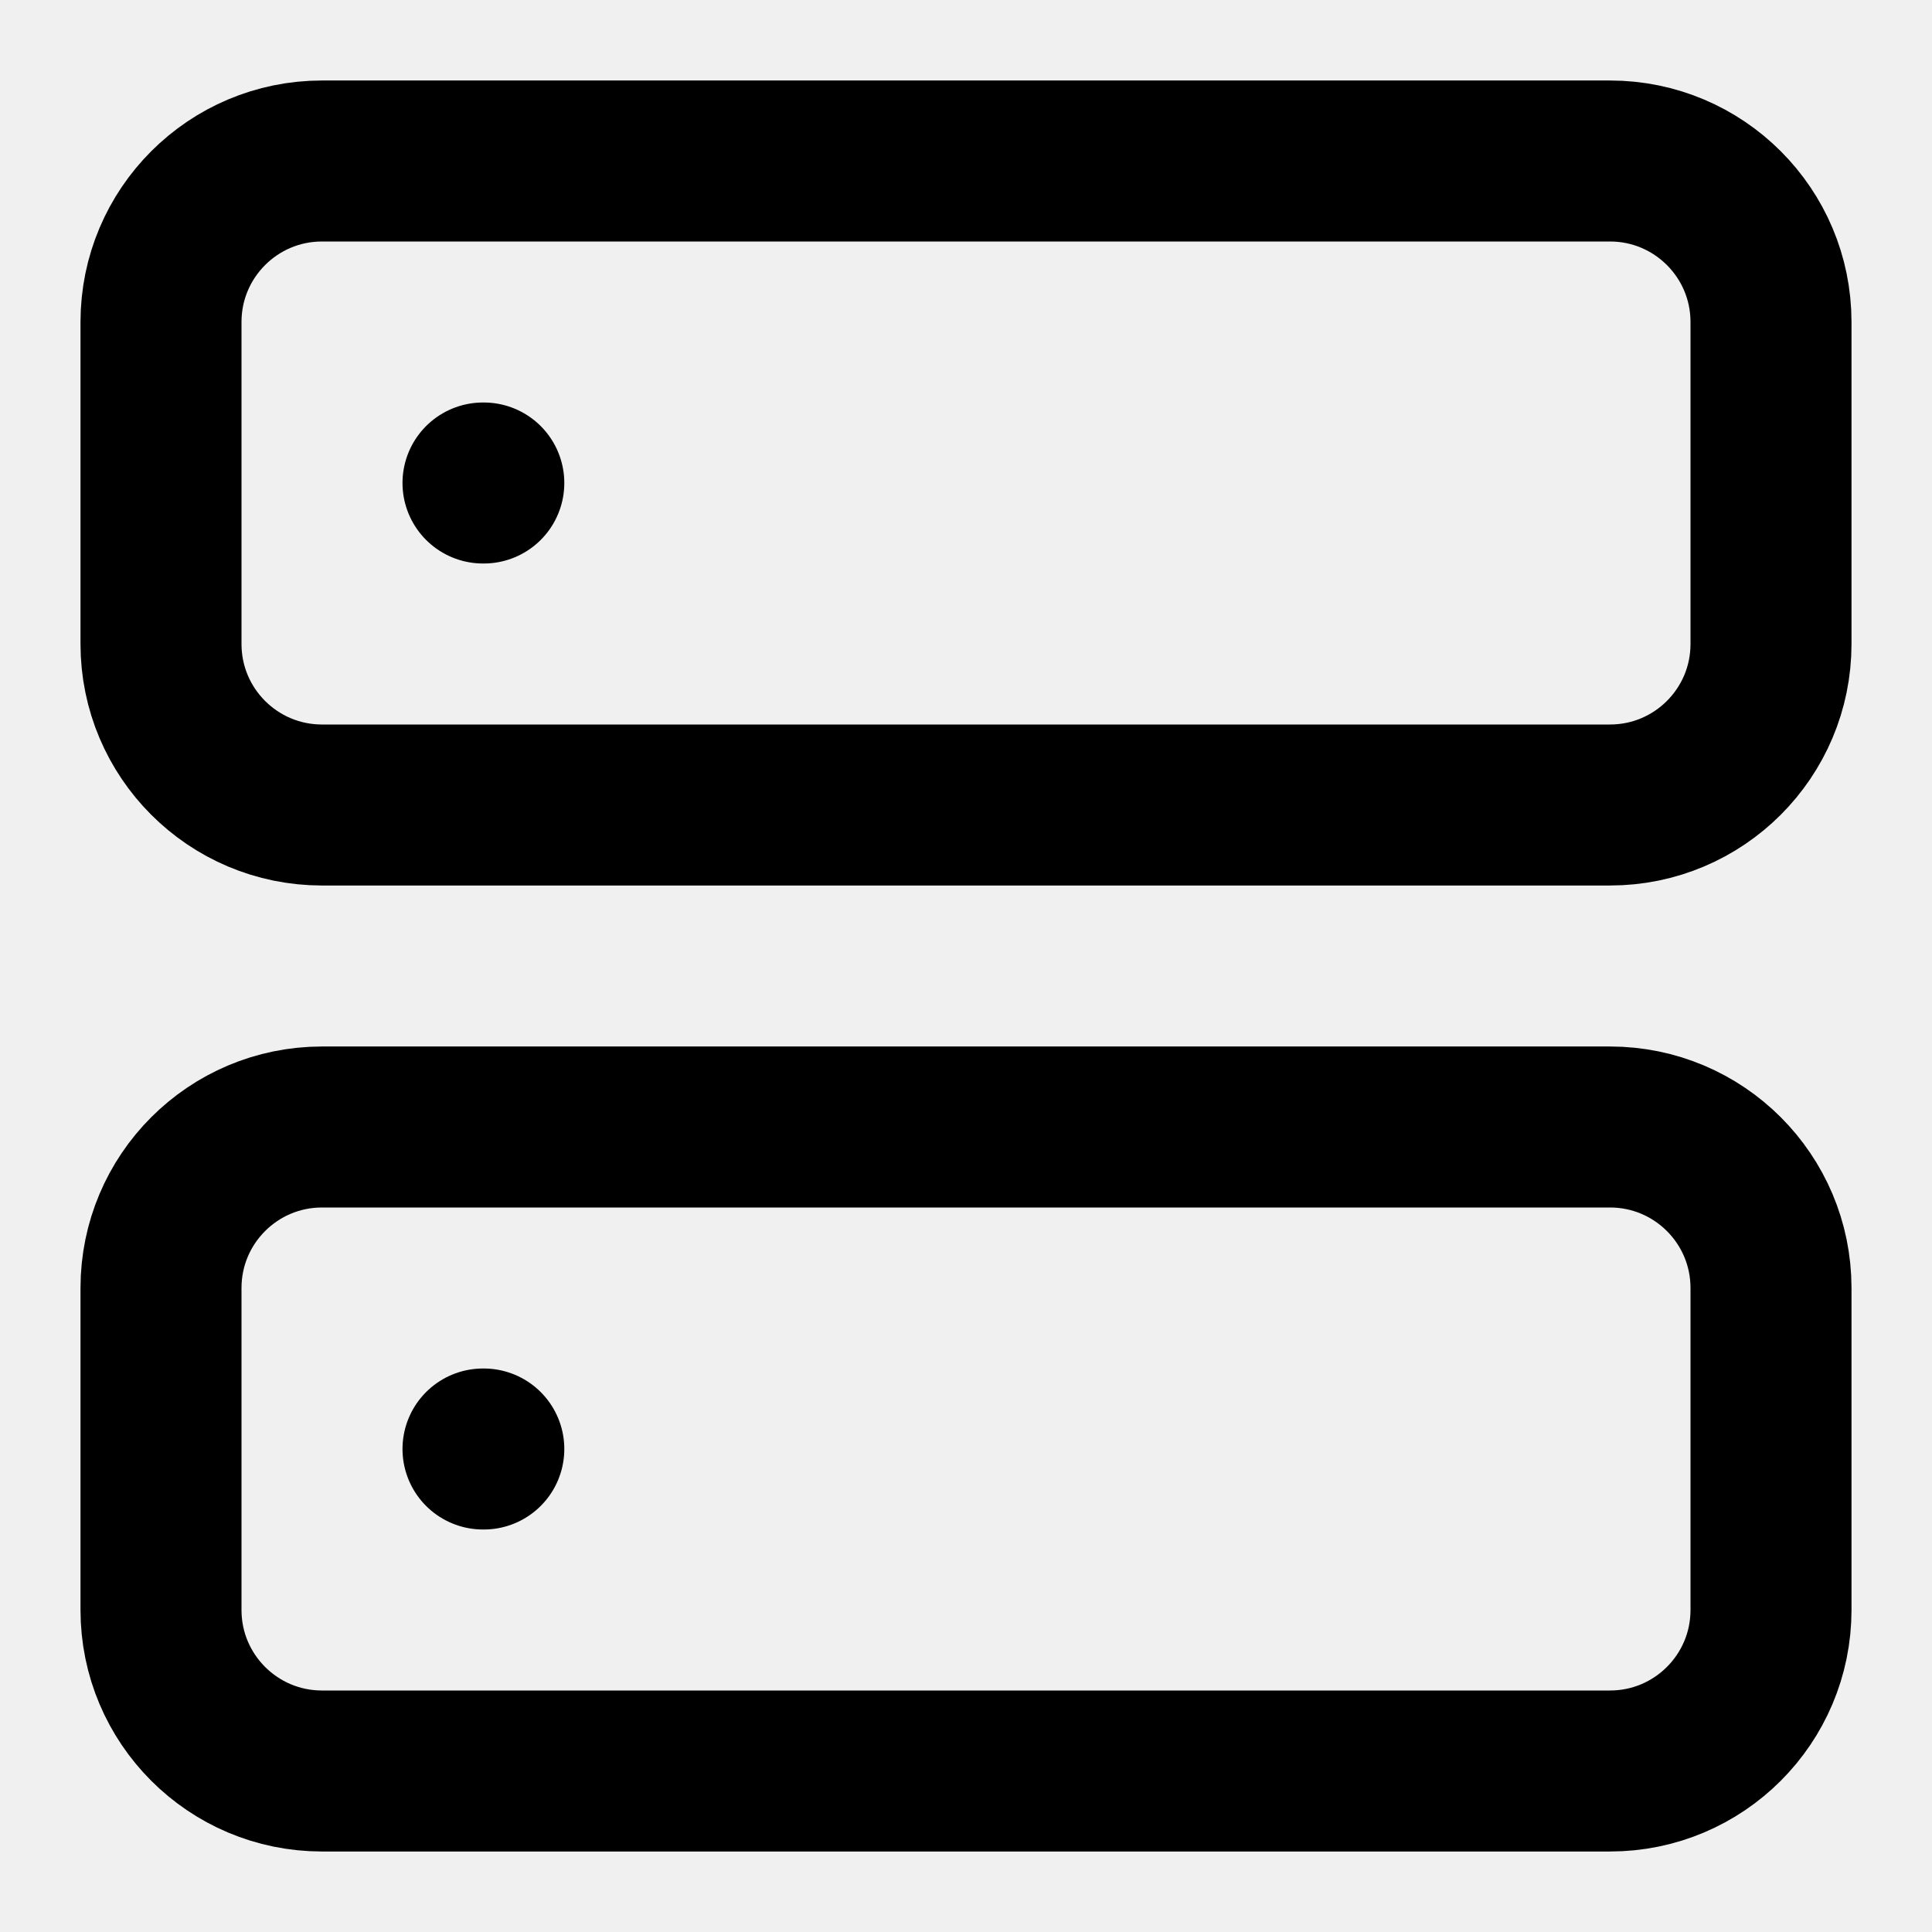
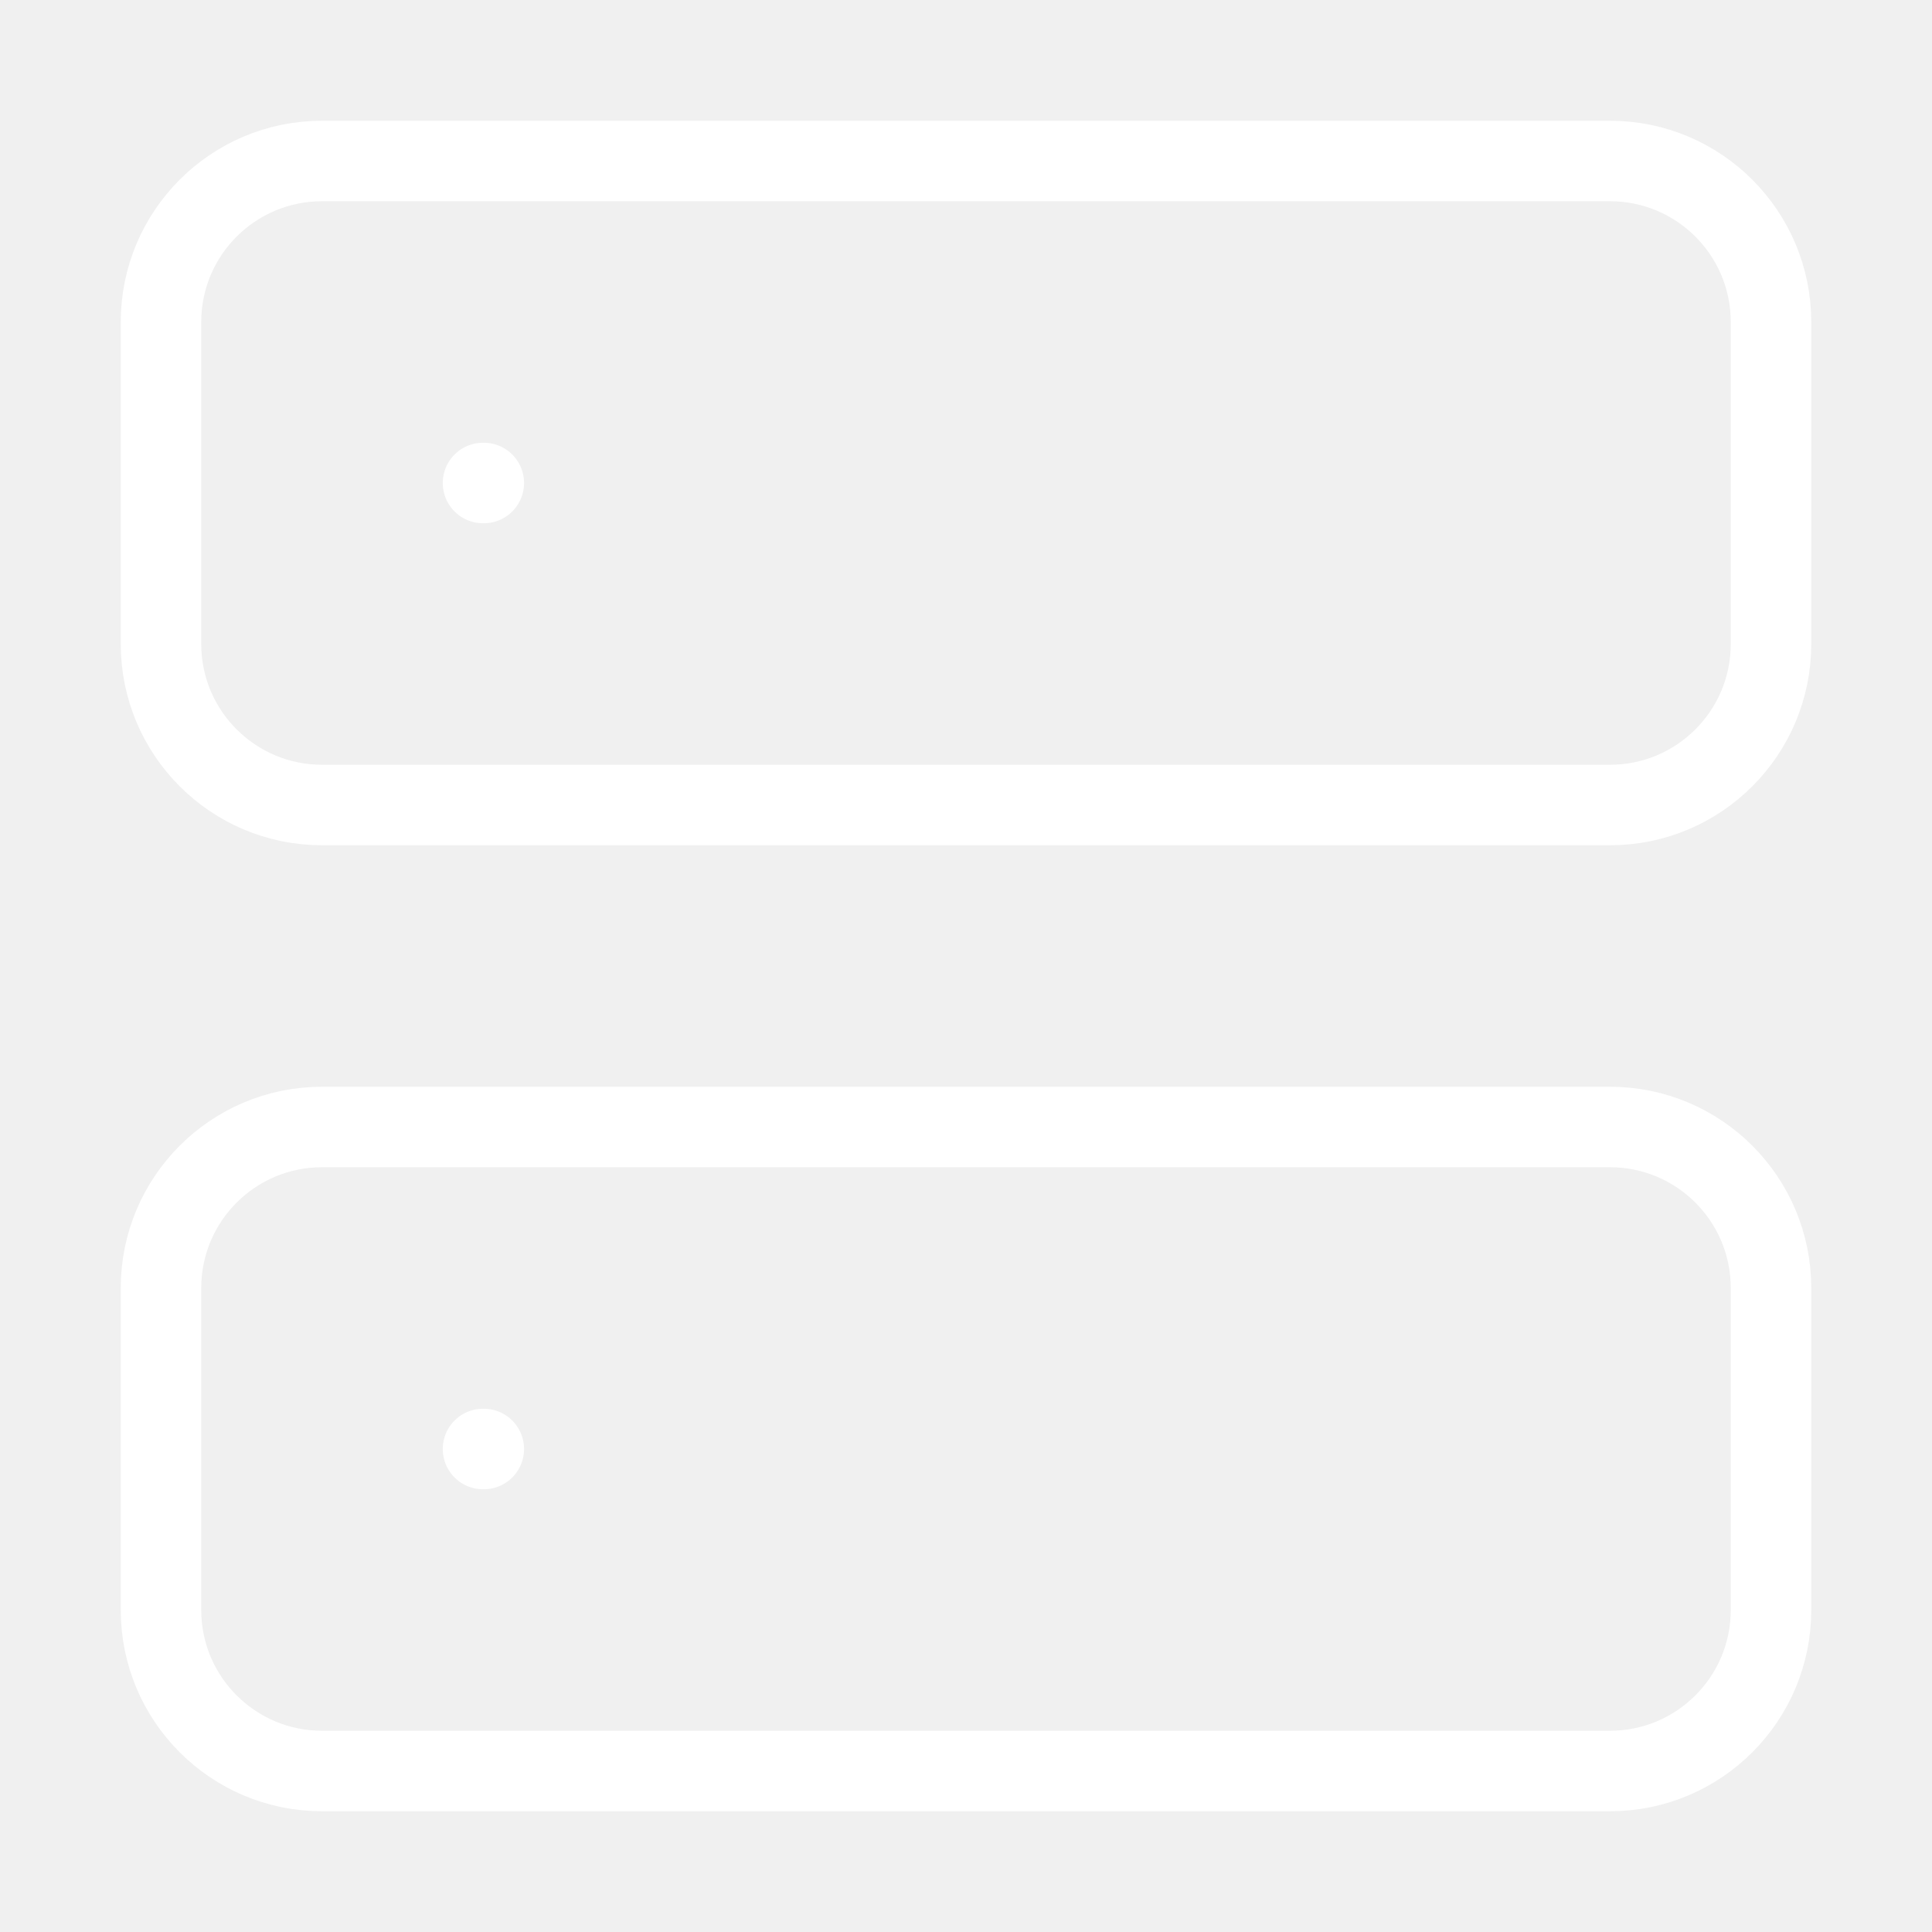
- <svg xmlns="http://www.w3.org/2000/svg" width="24" height="24" viewBox="0 0 24 24" fill="none" stroke="currentColor" stroke-width="2" stroke-linecap="round" stroke-linejoin="round" class="feather feather-server">
+ <svg xmlns="http://www.w3.org/2000/svg" width="24" height="24" viewBox="0 0 24 24" fill="none" stroke="#fff" stroke-width="1" stroke-linecap="round" stroke-linejoin="round" class="feather feather-server">
  <rect x="2" y="2" width="20" height="8" rx="2" ry="2" />
  <rect x="2" y="14" width="20" height="8" rx="2" ry="2" />
  <line x1="6" y1="6" x2="6.01" y2="6" />
  <line x1="6" y1="18" x2="6.01" y2="18" />
</svg>
